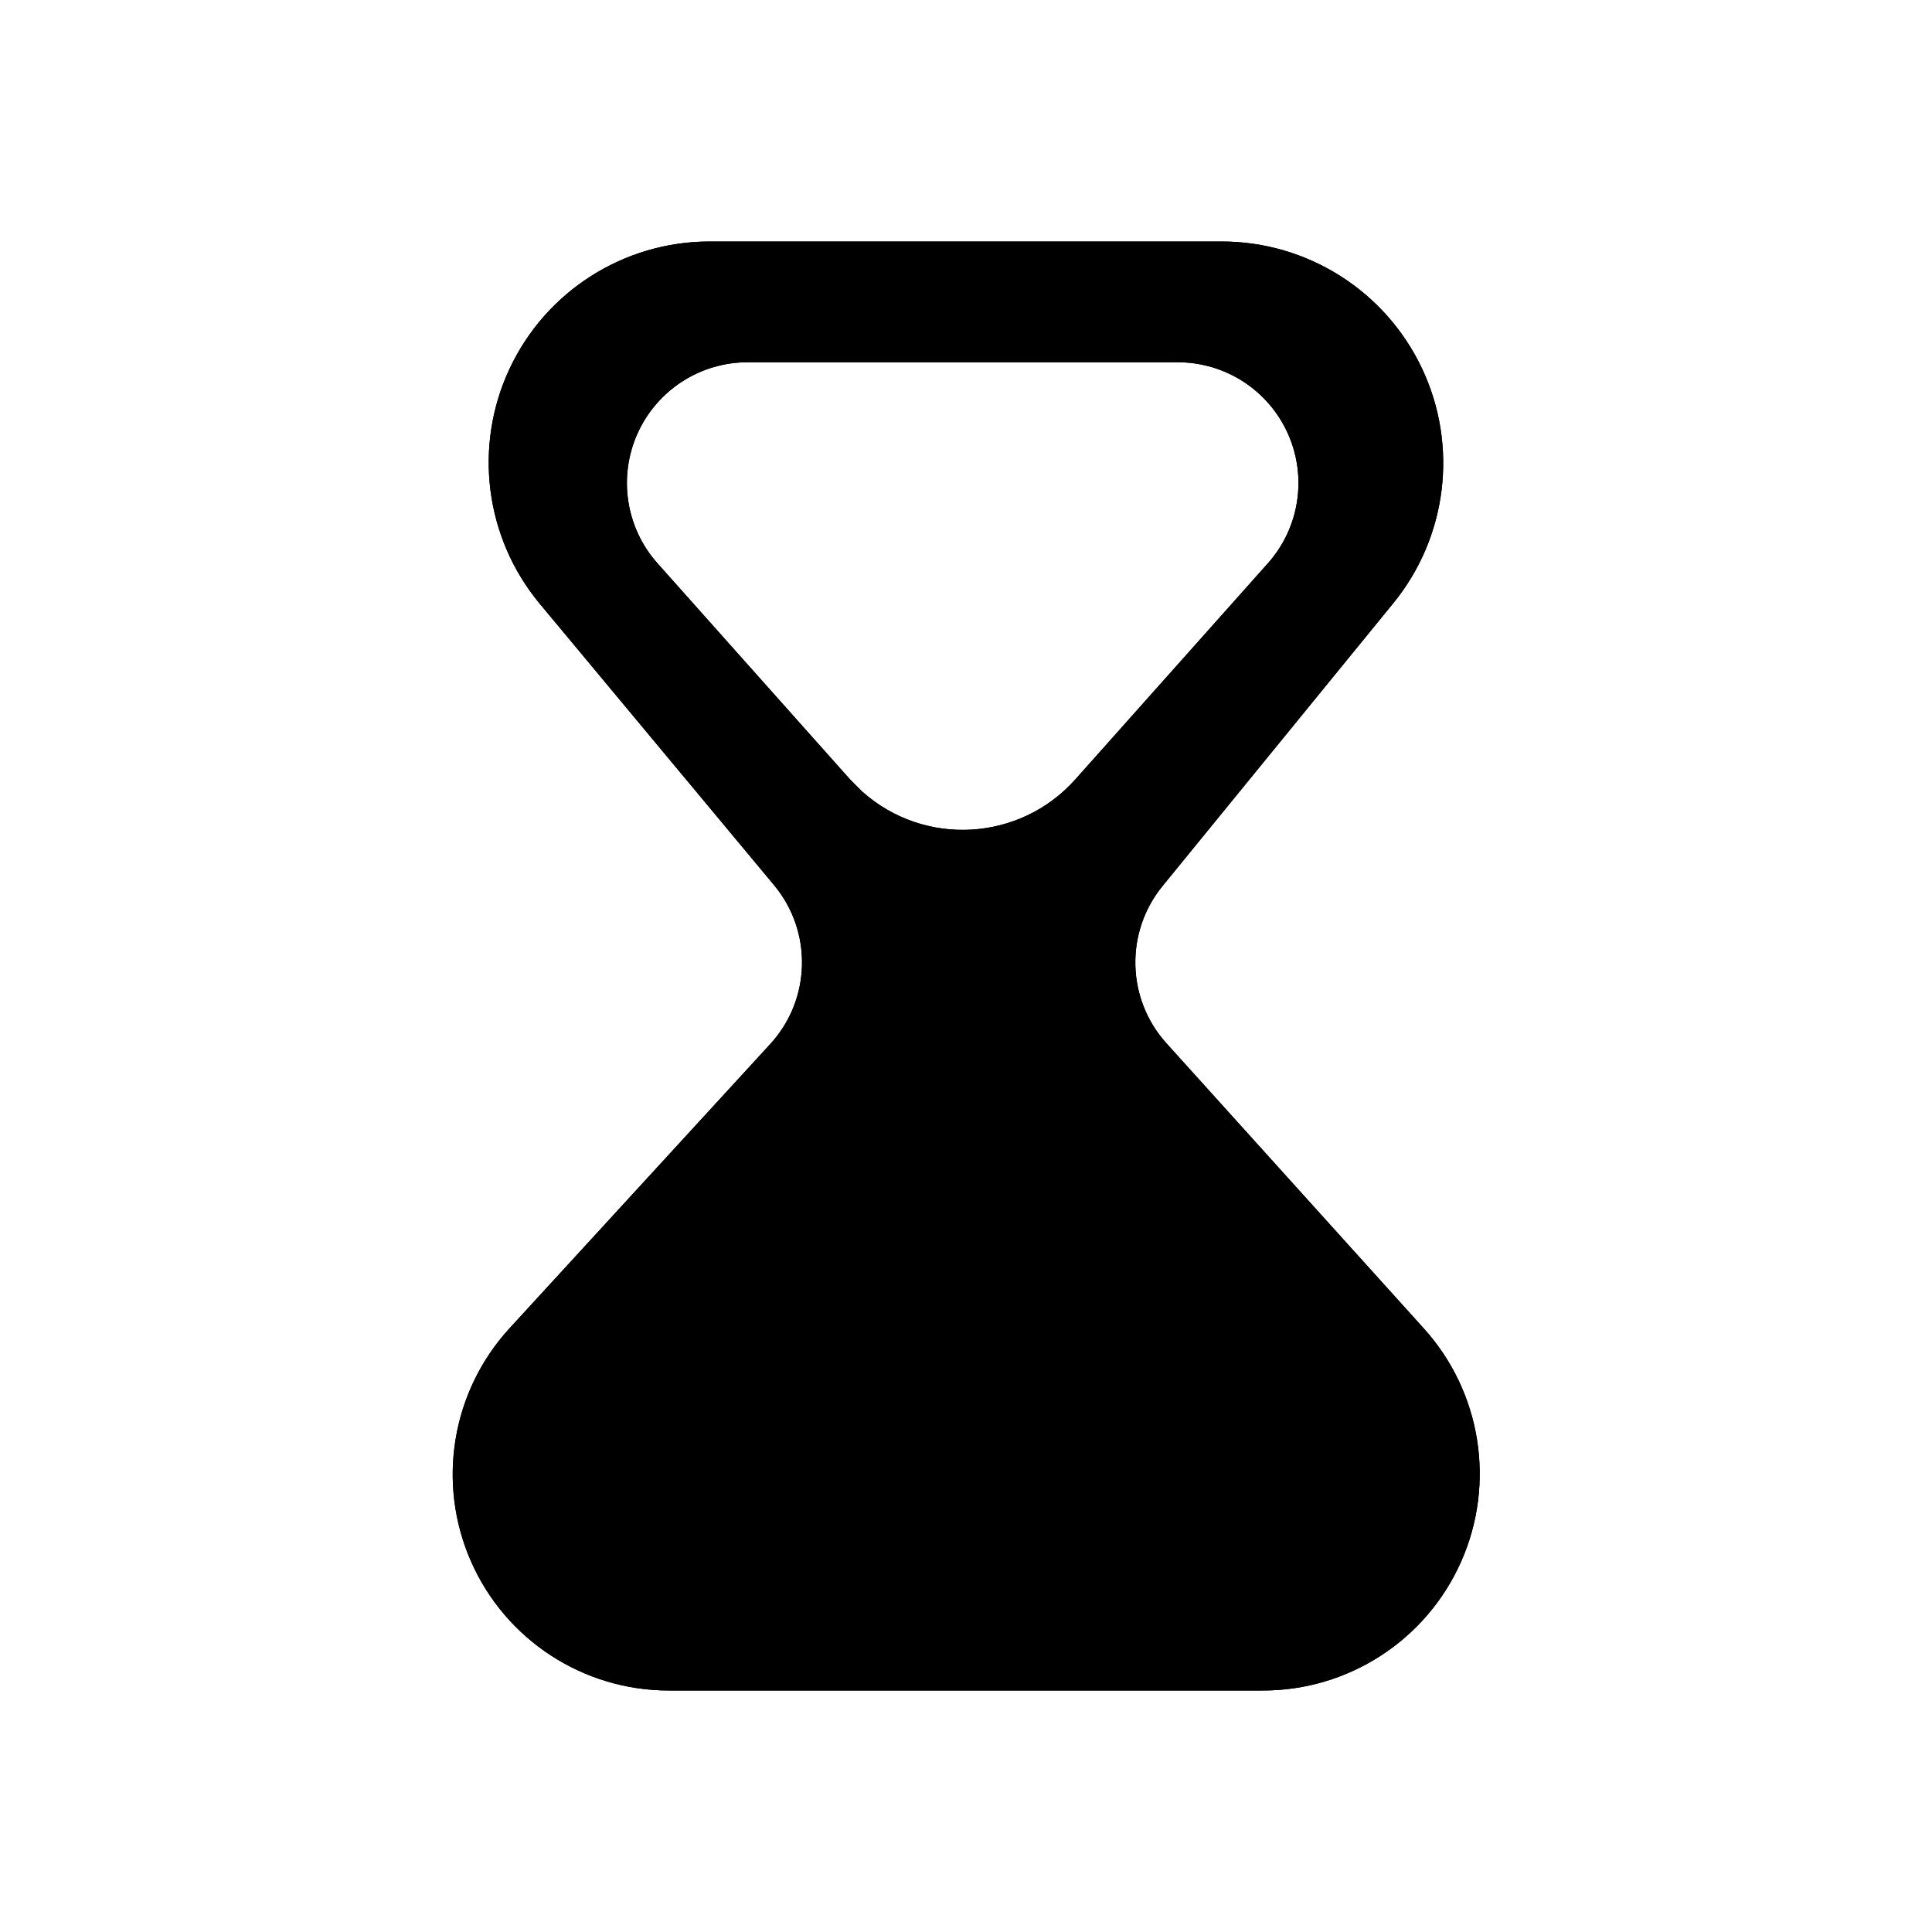
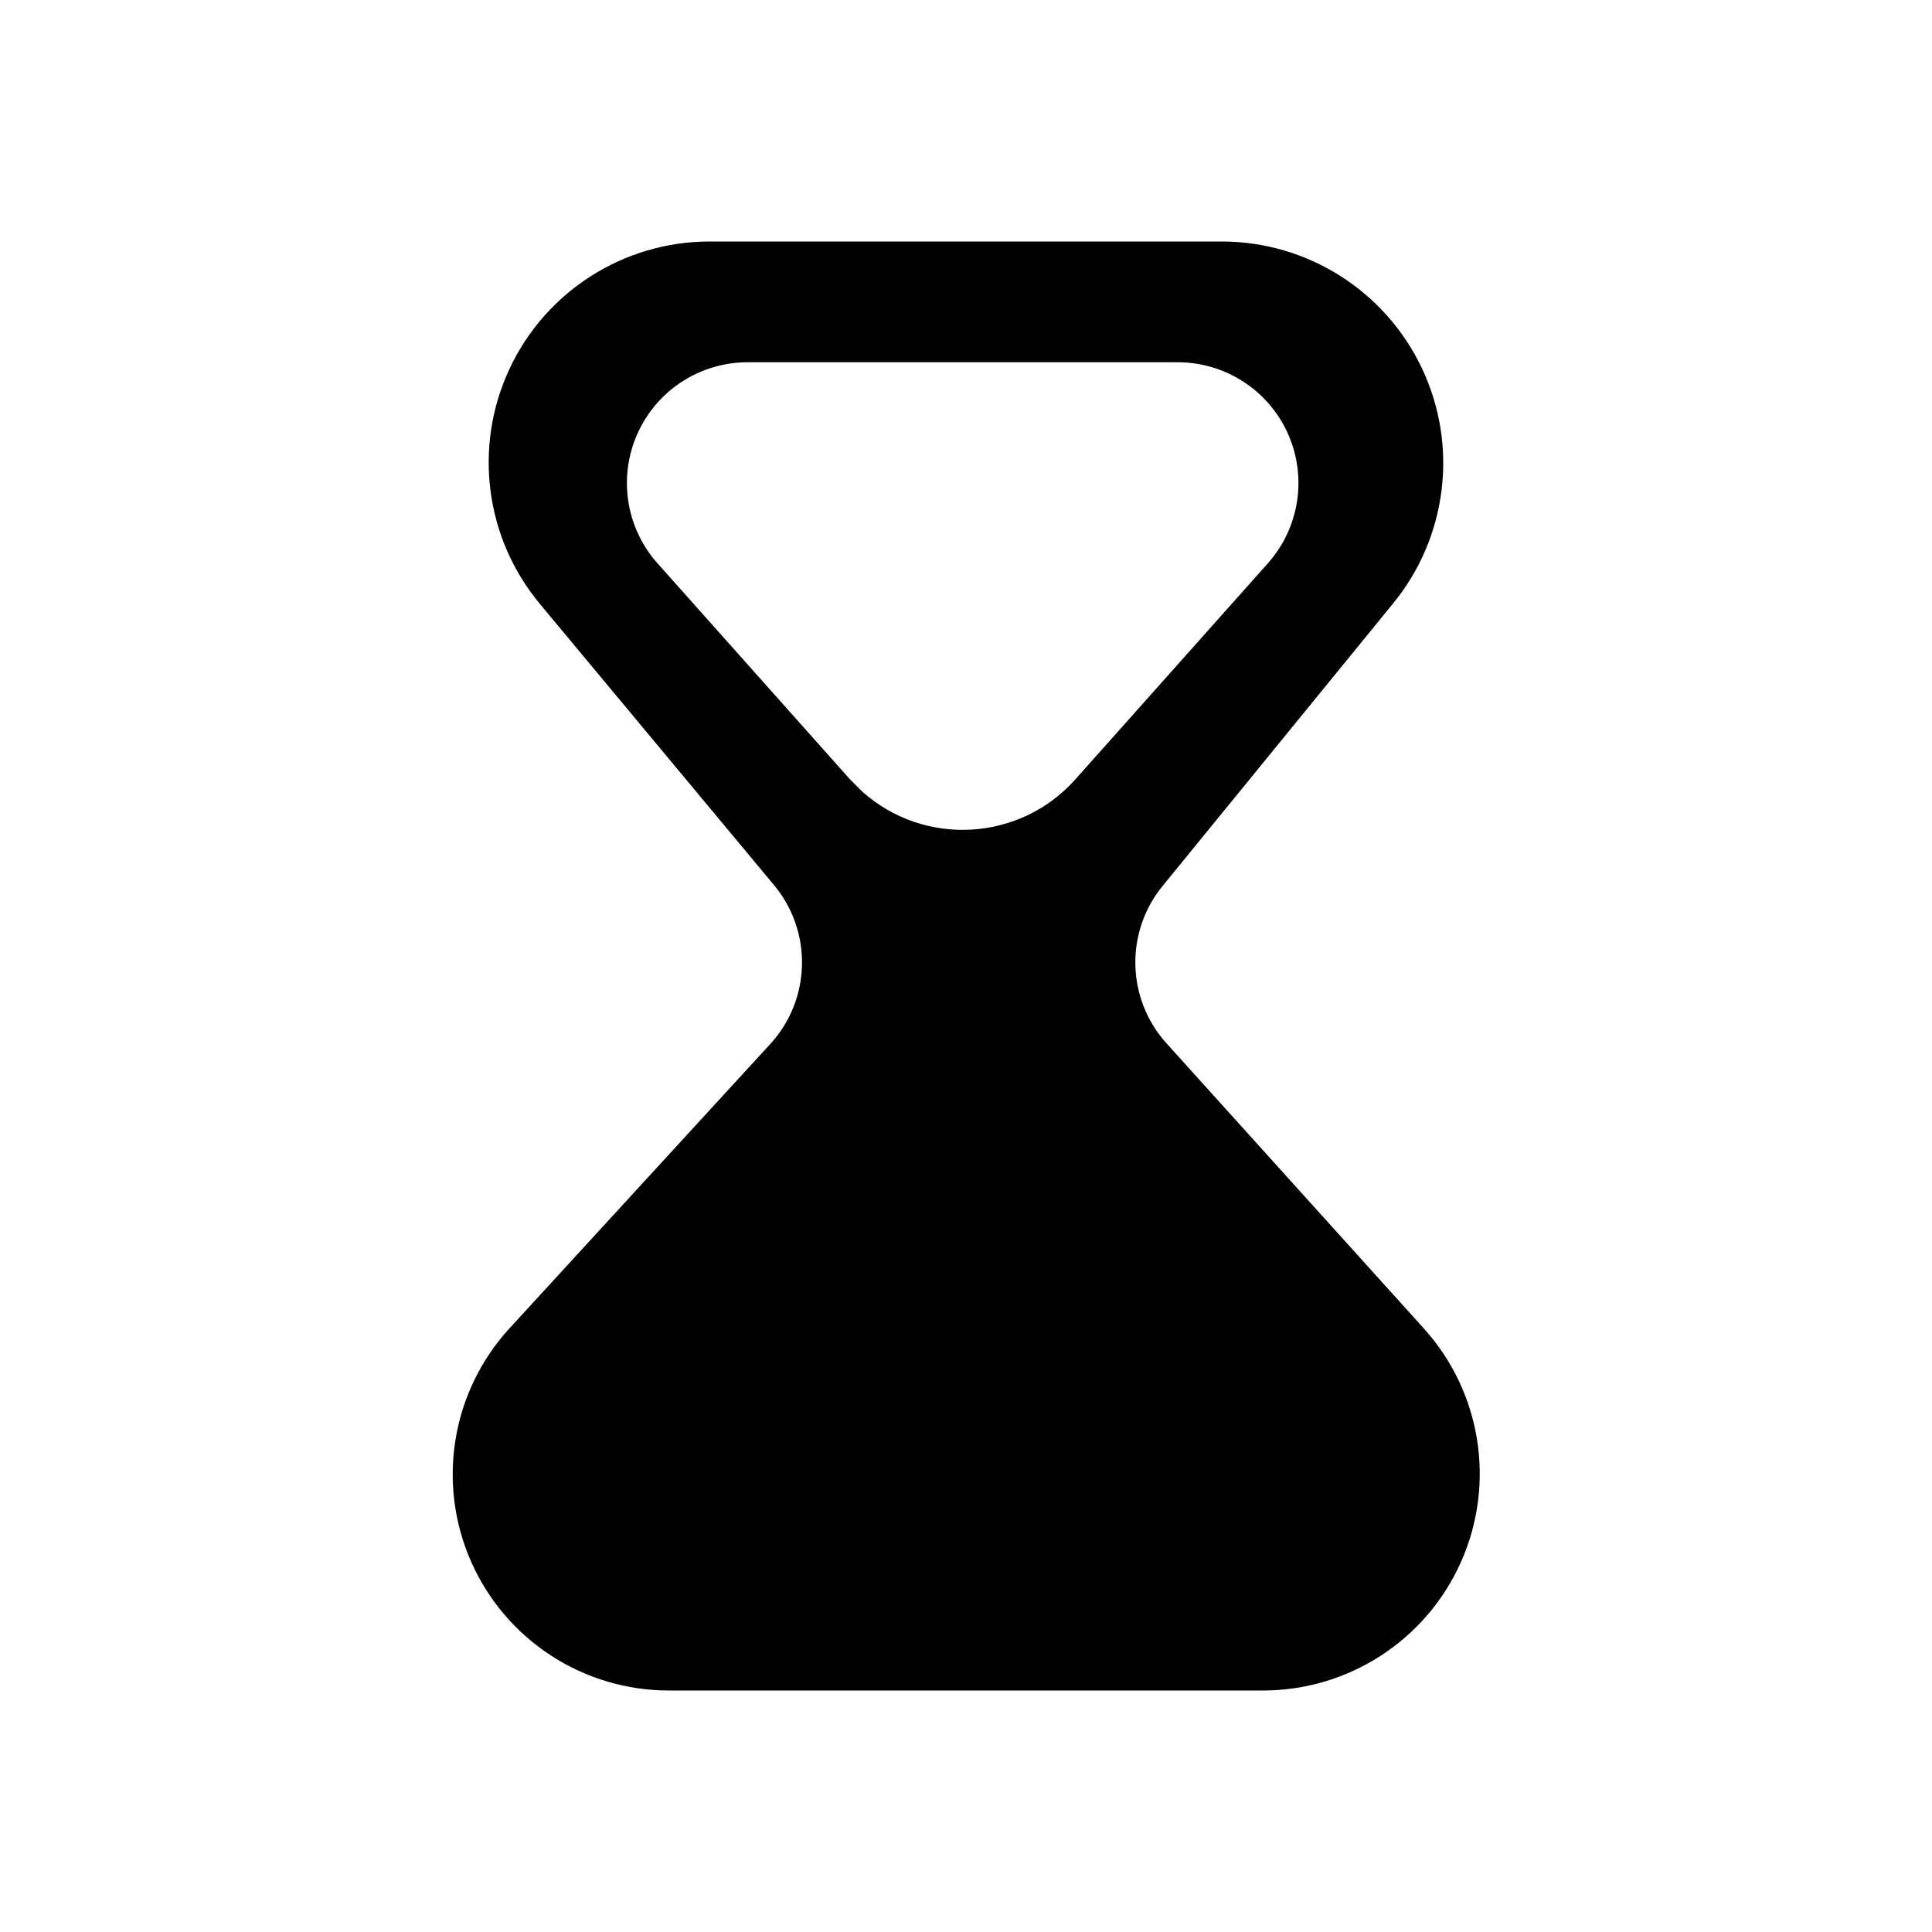
<svg xmlns="http://www.w3.org/2000/svg" id="icon" viewBox="0 0 32 32">
  <defs>
-     <style>.cls-1{clip-rule:evenodd;}.cls-2{fill-rule:evenodd;}.cls-3{clip-path:url(#clip-path);}</style>
-     <clipPath id="clip-path">
-       <path class="cls-1" d="M12.39,6a2,2,0,0,0-1.5,3.33l3.19,3.58.2.2a2.5,2.5,0,0,0,3.53-.2L21,9.33A2,2,0,0,0,19.51,6Zm-.64-2h8.48a3.67,3.67,0,0,1,2.84,6l-3.81,4.67a2,2,0,0,0,.06,2.61L23.58,22a3.59,3.59,0,0,1-2.67,6H11.08a3.58,3.58,0,0,1-2.64-6l4.32-4.71a2,2,0,0,0,.06-2.63L8.94,10a3.66,3.66,0,0,1,2.81-6Z" />
-     </clipPath>
+     <style>.cls-1{fill-rule:evenodd;}</style>
  </defs>
-   <path class="cls-2" d="M12.39,6a2,2,0,0,0-1.5,3.33l3.19,3.58.2.2a2.5,2.5,0,0,0,3.53-.2L21,9.33A2,2,0,0,0,19.51,6Zm-.64-2h8.48a3.67,3.67,0,0,1,2.84,6l-3.81,4.67a2,2,0,0,0,.06,2.61L23.58,22a3.59,3.59,0,0,1-2.67,6H11.08a3.58,3.58,0,0,1-2.64-6l4.32-4.71a2,2,0,0,0,.06-2.63L8.94,10a3.66,3.66,0,0,1,2.81-6Z" />
-   <g class="cls-3">
-     <rect x="2.5" y="-1" width="27" height="34" />
-   </g>
+   <path class="cls-1" d="M23.58,22l-4.26-4.72a2,2,0,0,1-.06-2.61L23.07,10a3.67,3.67,0,0,0-2.84-6H11.75a3.66,3.66,0,0,0-2.81,6l3.88,4.66a2,2,0,0,1-.06,2.63L8.44,22a3.58,3.58,0,0,0,2.64,6h9.83a3.59,3.59,0,0,0,2.67-6Zm-9.3-8.89-.2-.2L10.89,9.33A2,2,0,0,1,12.39,6h7.12A2,2,0,0,1,21,9.33l-3.19,3.58A2.5,2.5,0,0,1,14.28,13.11Z" />
</svg>
